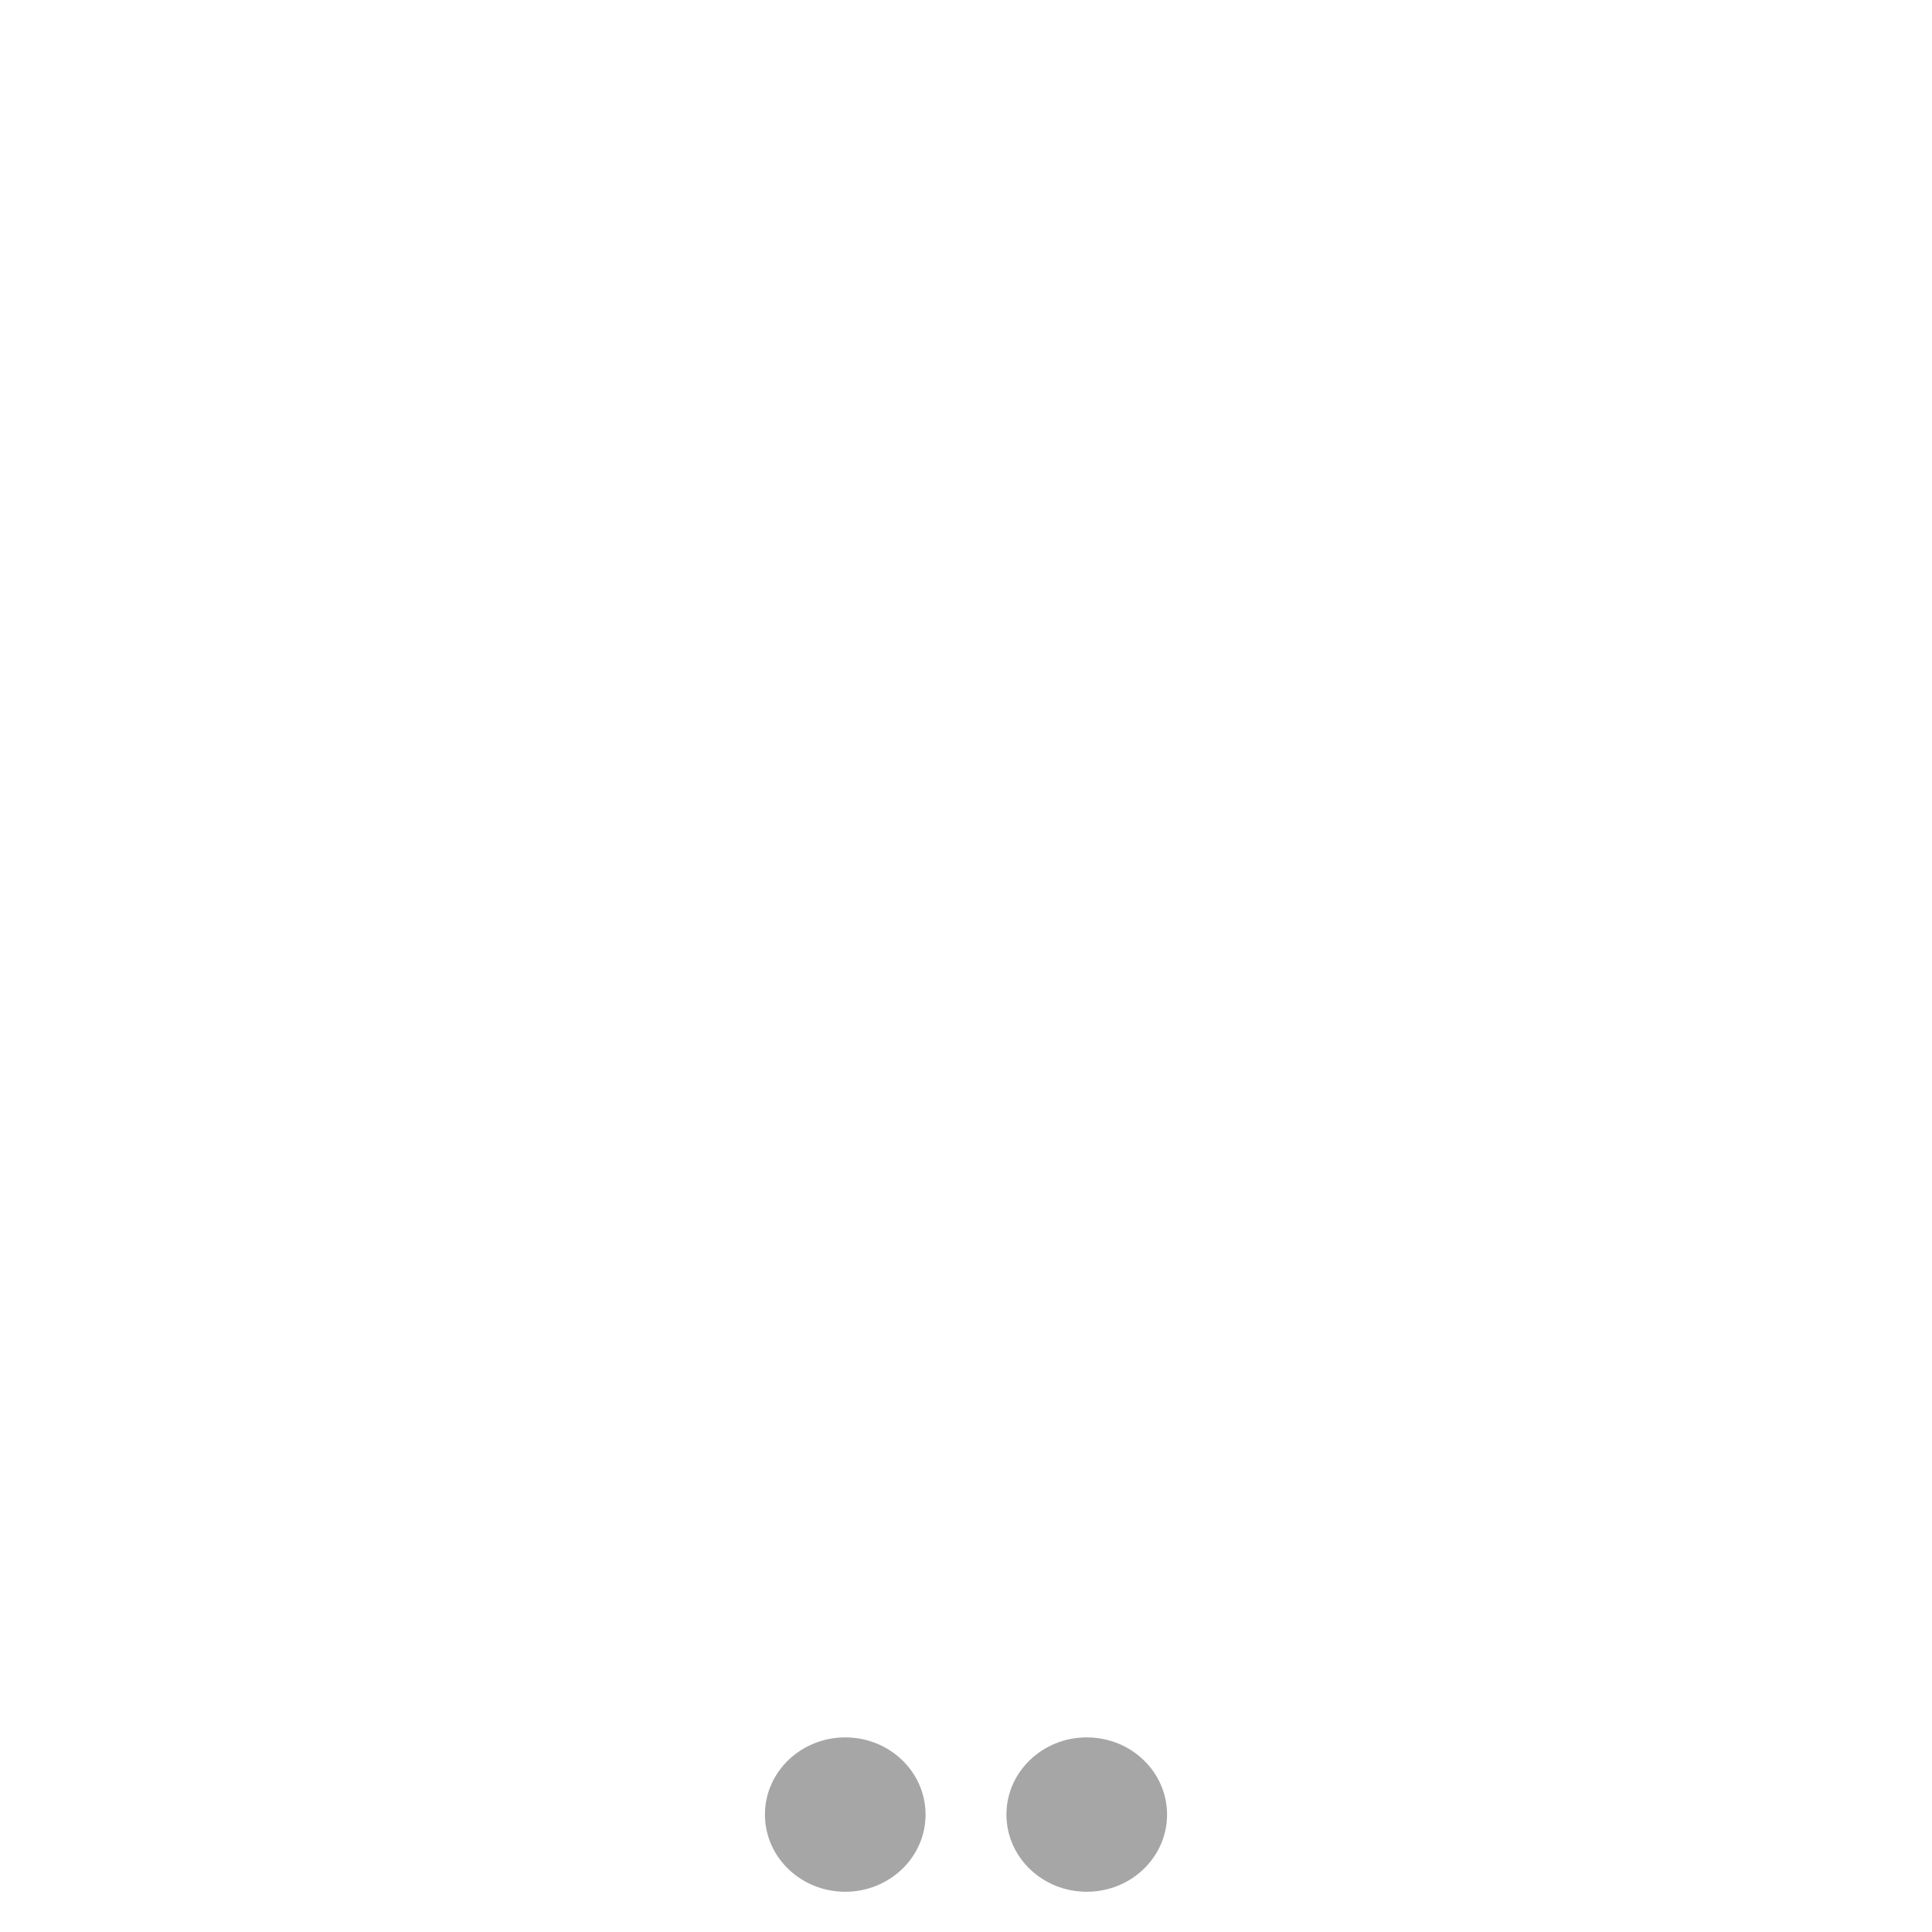
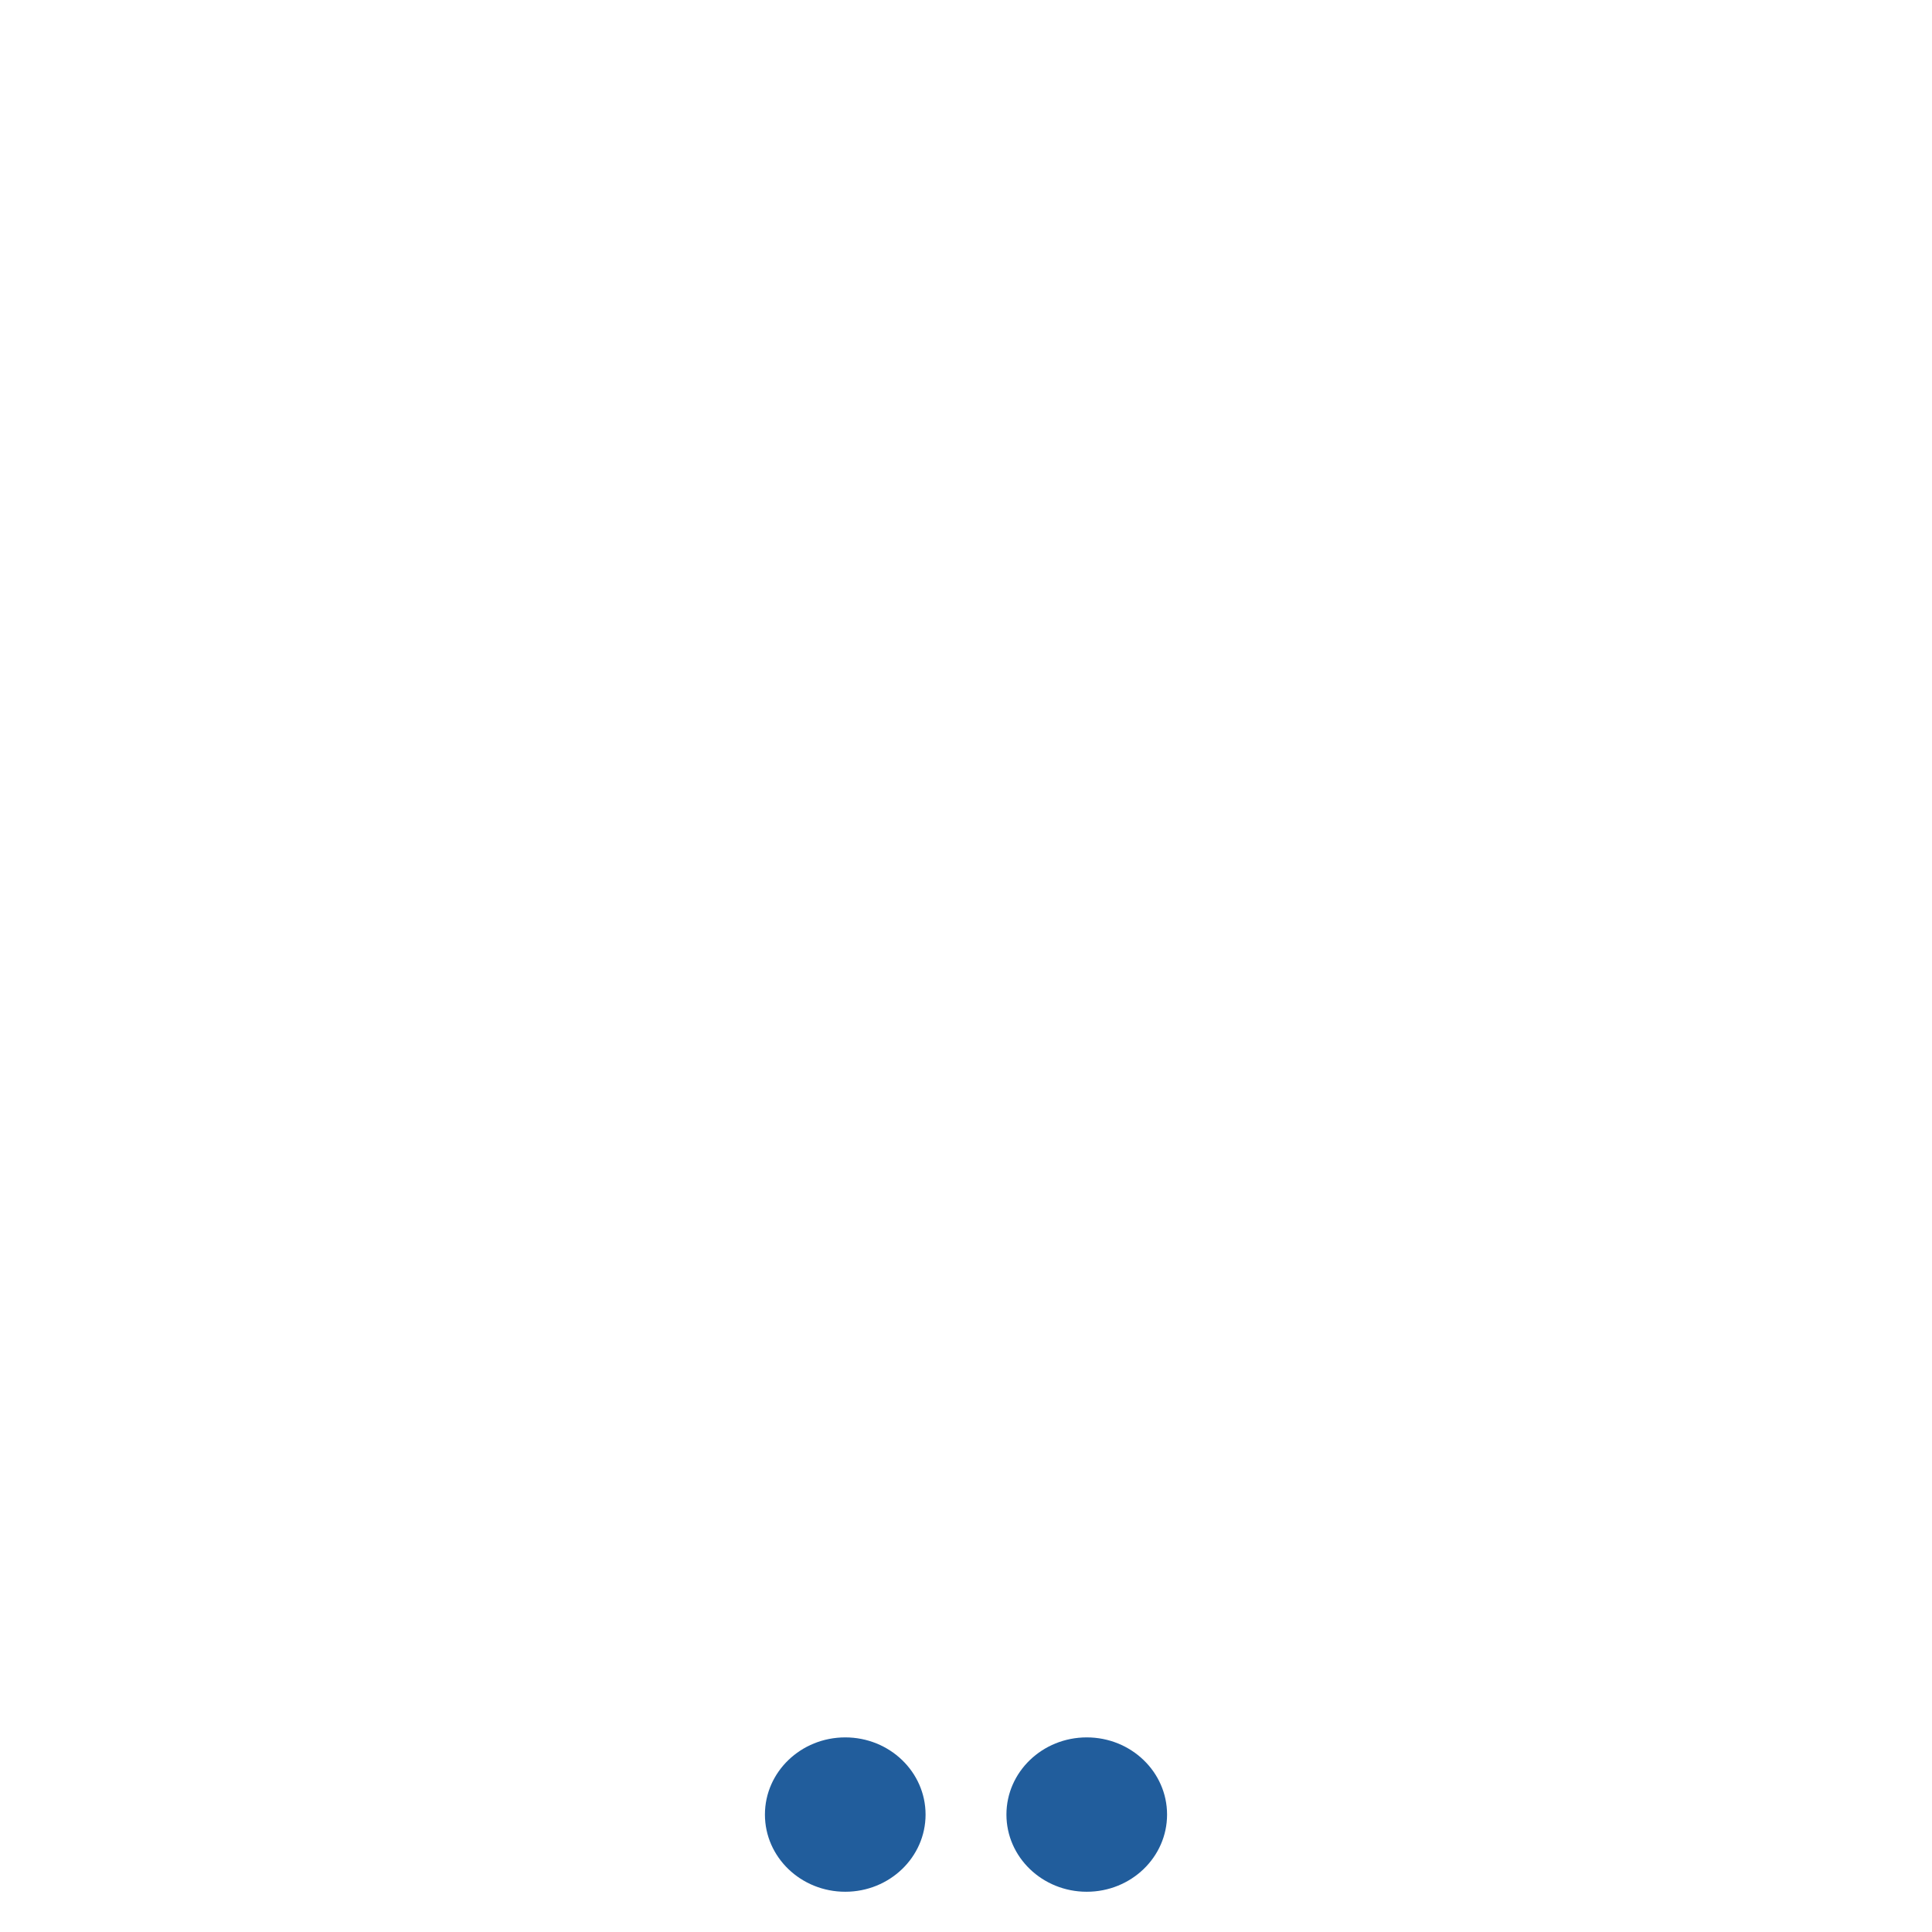
<svg xmlns="http://www.w3.org/2000/svg" width="96" height="96" id="svg11252" version="1.1">
  <defs id="defs11254" />
  <g id="layer1" style="display:inline" />
  <g id="layer2" style="display:inline">
    <g id="two" transform="rotate(-90,48,48)">
      <rect style="color:#000000;clip-rule:nonzero;display:inline;overflow:visible;visibility:visible;opacity:1;isolation:auto;mix-blend-mode:normal;color-interpolation:sRGB;color-interpolation-filters:linearRGB;solid-color:#000000;solid-opacity:1;fill:none;fill-opacity:1;fill-rule:nonzero;stroke:none;stroke-width:0.956;stroke-linecap:butt;stroke-linejoin:miter;stroke-miterlimit:4;stroke-dasharray:none;stroke-dashoffset:0;stroke-opacity:1;marker:none;marker-start:none;color-rendering:auto;image-rendering:auto;shape-rendering:auto;text-rendering:auto;enable-background:accumulate" id="rect4139" width="96" height="96" x="0" y="0" />
      <g transform="translate(-5.000001,-3.99103)" id="g4303">
-         <ellipse ry="3.991" rx="3.835" cy="57.991" cx="10.835" id="path3762" style="opacity:1;fill:#a6a6a6;fill-opacity:1;stroke:none;stroke-width:0.956;stroke-linecap:butt;stroke-linejoin:miter;stroke-miterlimit:4;stroke-dasharray:none;stroke-dashoffset:0;stroke-opacity:1;marker:none;marker-start:none" />
-         <ellipse ry="3.991" rx="3.835" cy="45.991" cx="10.835" id="path3762-2-50" style="opacity:1;fill:#a6a6a6;fill-opacity:1;stroke:none;stroke-width:0.956;stroke-linecap:butt;stroke-linejoin:miter;stroke-miterlimit:4;stroke-dasharray:none;stroke-dashoffset:0;stroke-opacity:1;marker:none;marker-start:none" />
+         <ellipse ry="3.991" rx="3.835" cy="57.991" cx="10.835" id="path3762" style="opacity:1;fill:#215d9c;fill-opacity:1;stroke:none;stroke-width:0.956;stroke-linecap:butt;stroke-linejoin:miter;stroke-miterlimit:4;stroke-dasharray:none;stroke-dashoffset:0;stroke-opacity:1;marker:none;marker-start:none" />
+         <ellipse ry="3.991" rx="3.835" cy="45.991" cx="10.835" id="path3762-2-50" style="opacity:1;fill:#215d9c;fill-opacity:1;stroke:none;stroke-width:0.956;stroke-linecap:butt;stroke-linejoin:miter;stroke-miterlimit:4;stroke-dasharray:none;stroke-dashoffset:0;stroke-opacity:1;marker:none;marker-start:none" />
      </g>
    </g>
  </g>
  <g id="layer3" style="display:inline" />
  <g id="layer4" style="display:inline" />
</svg>
